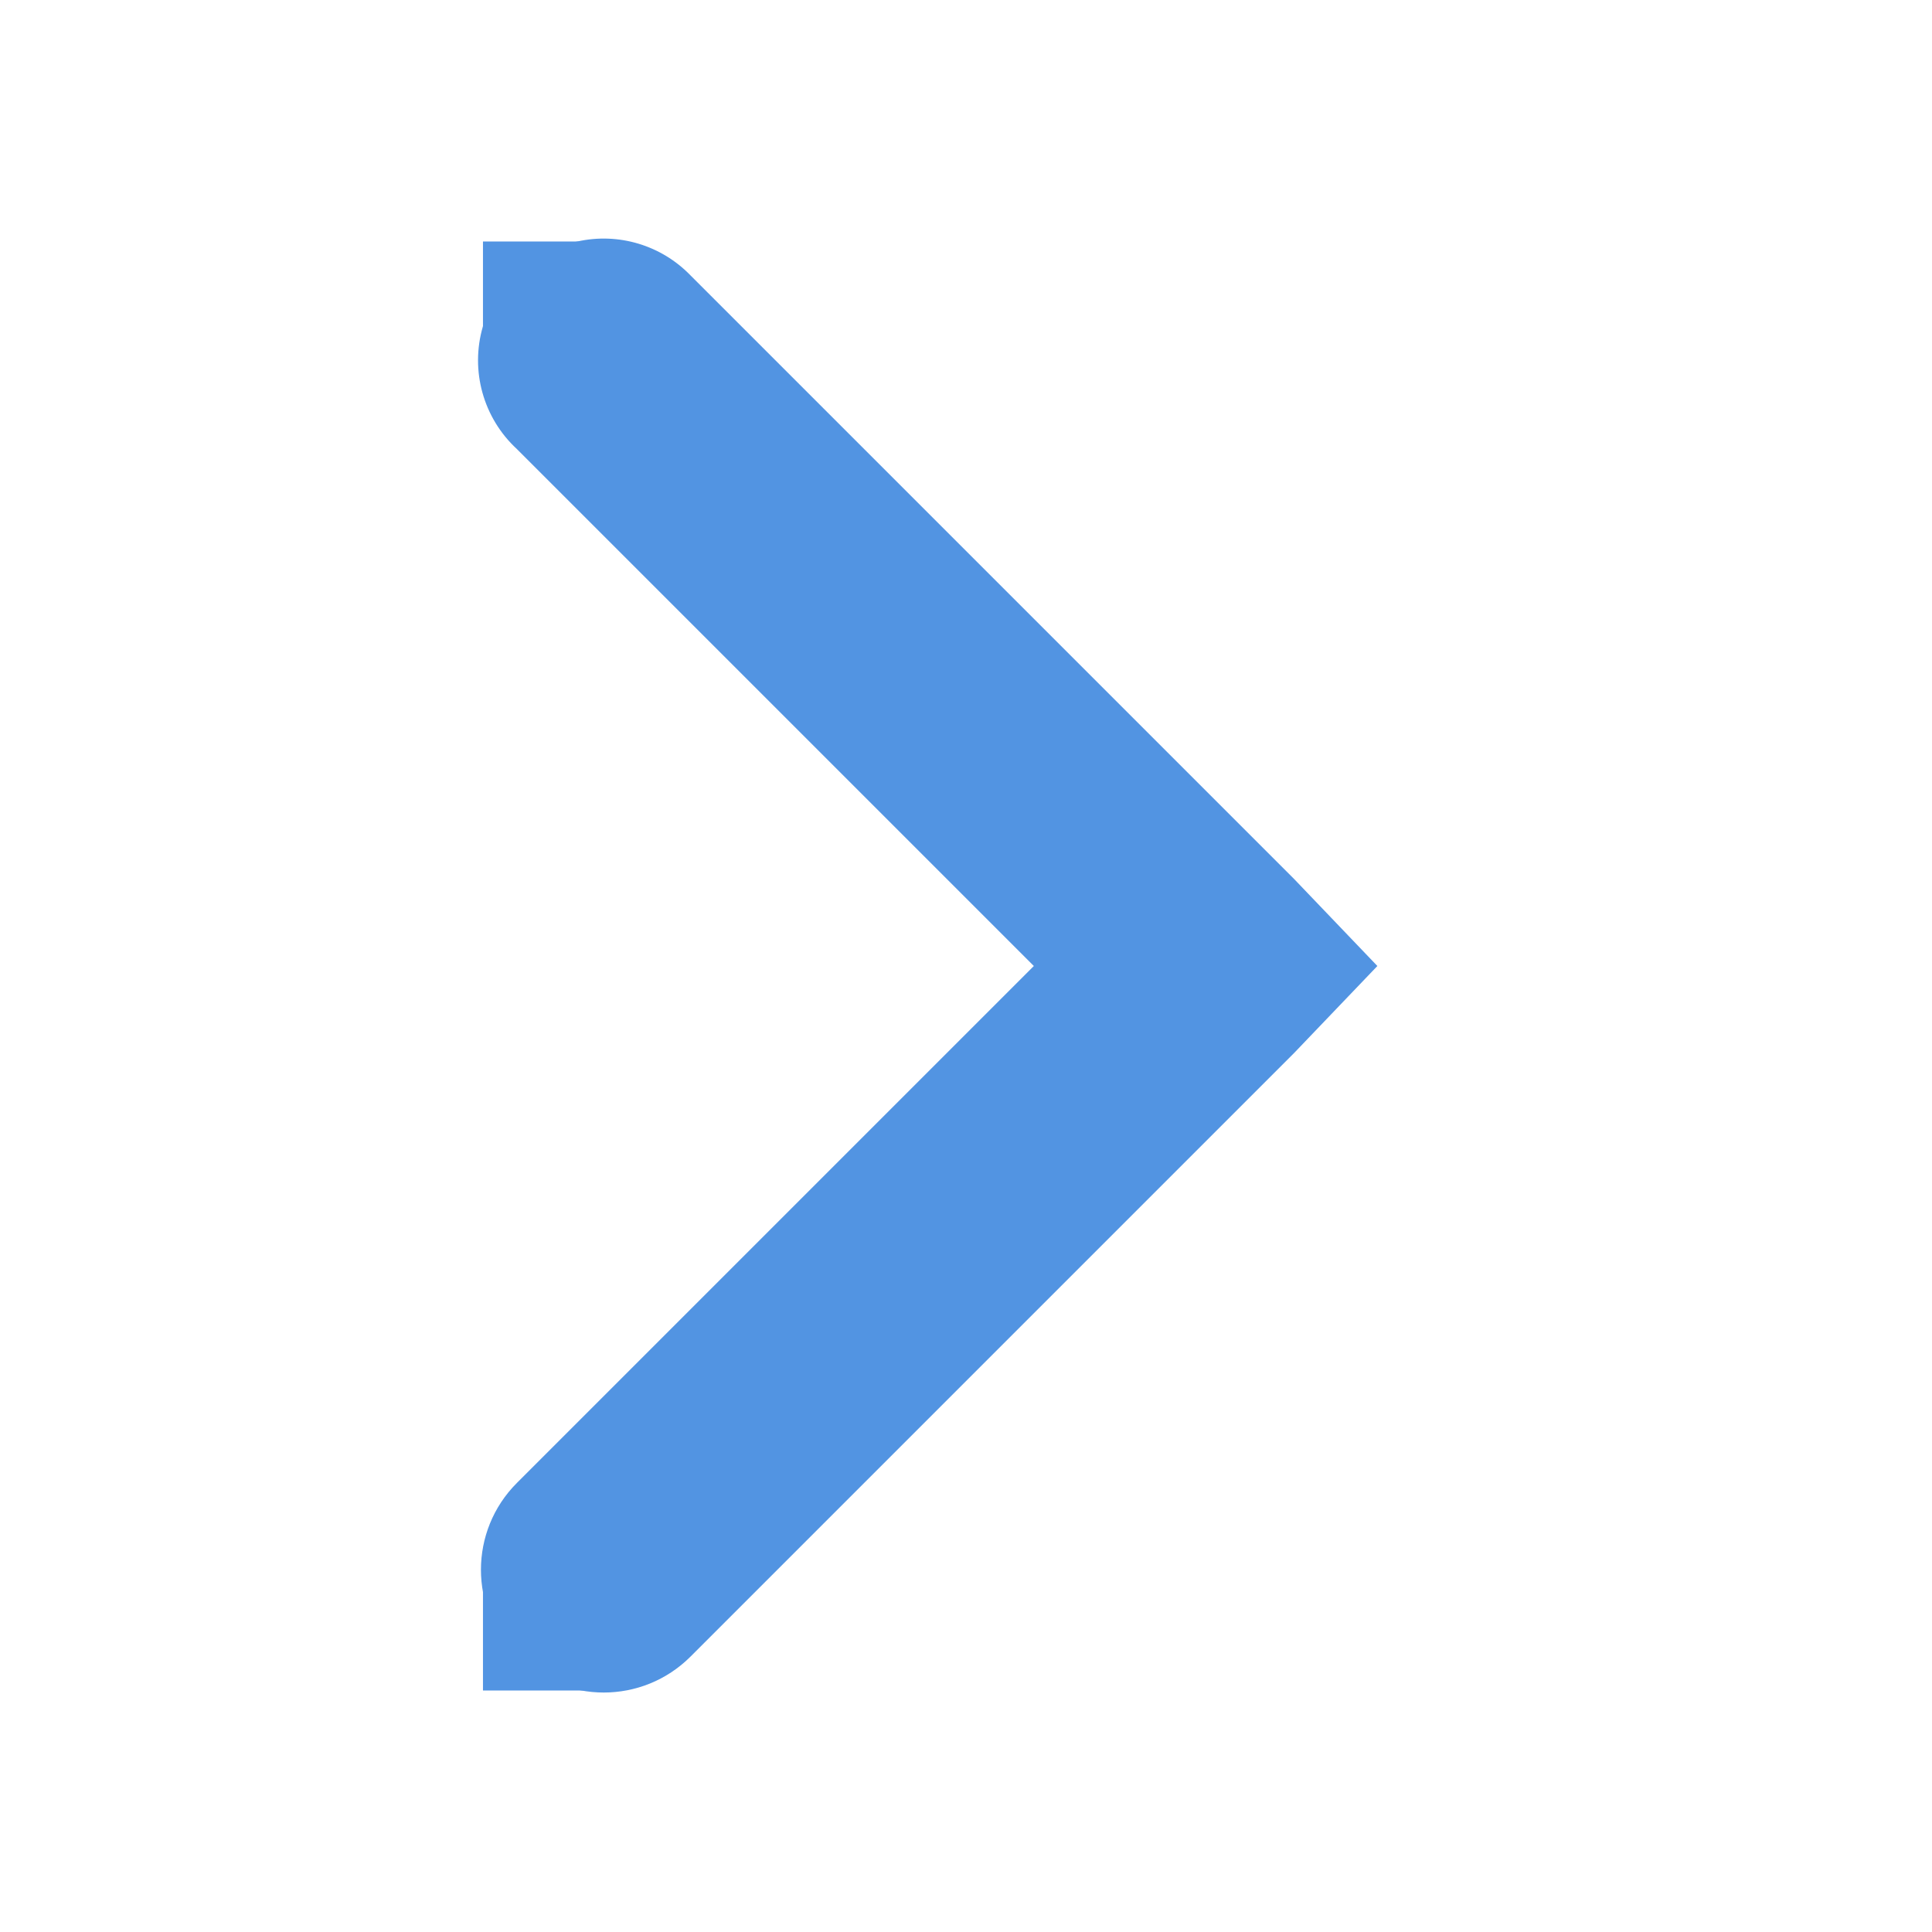
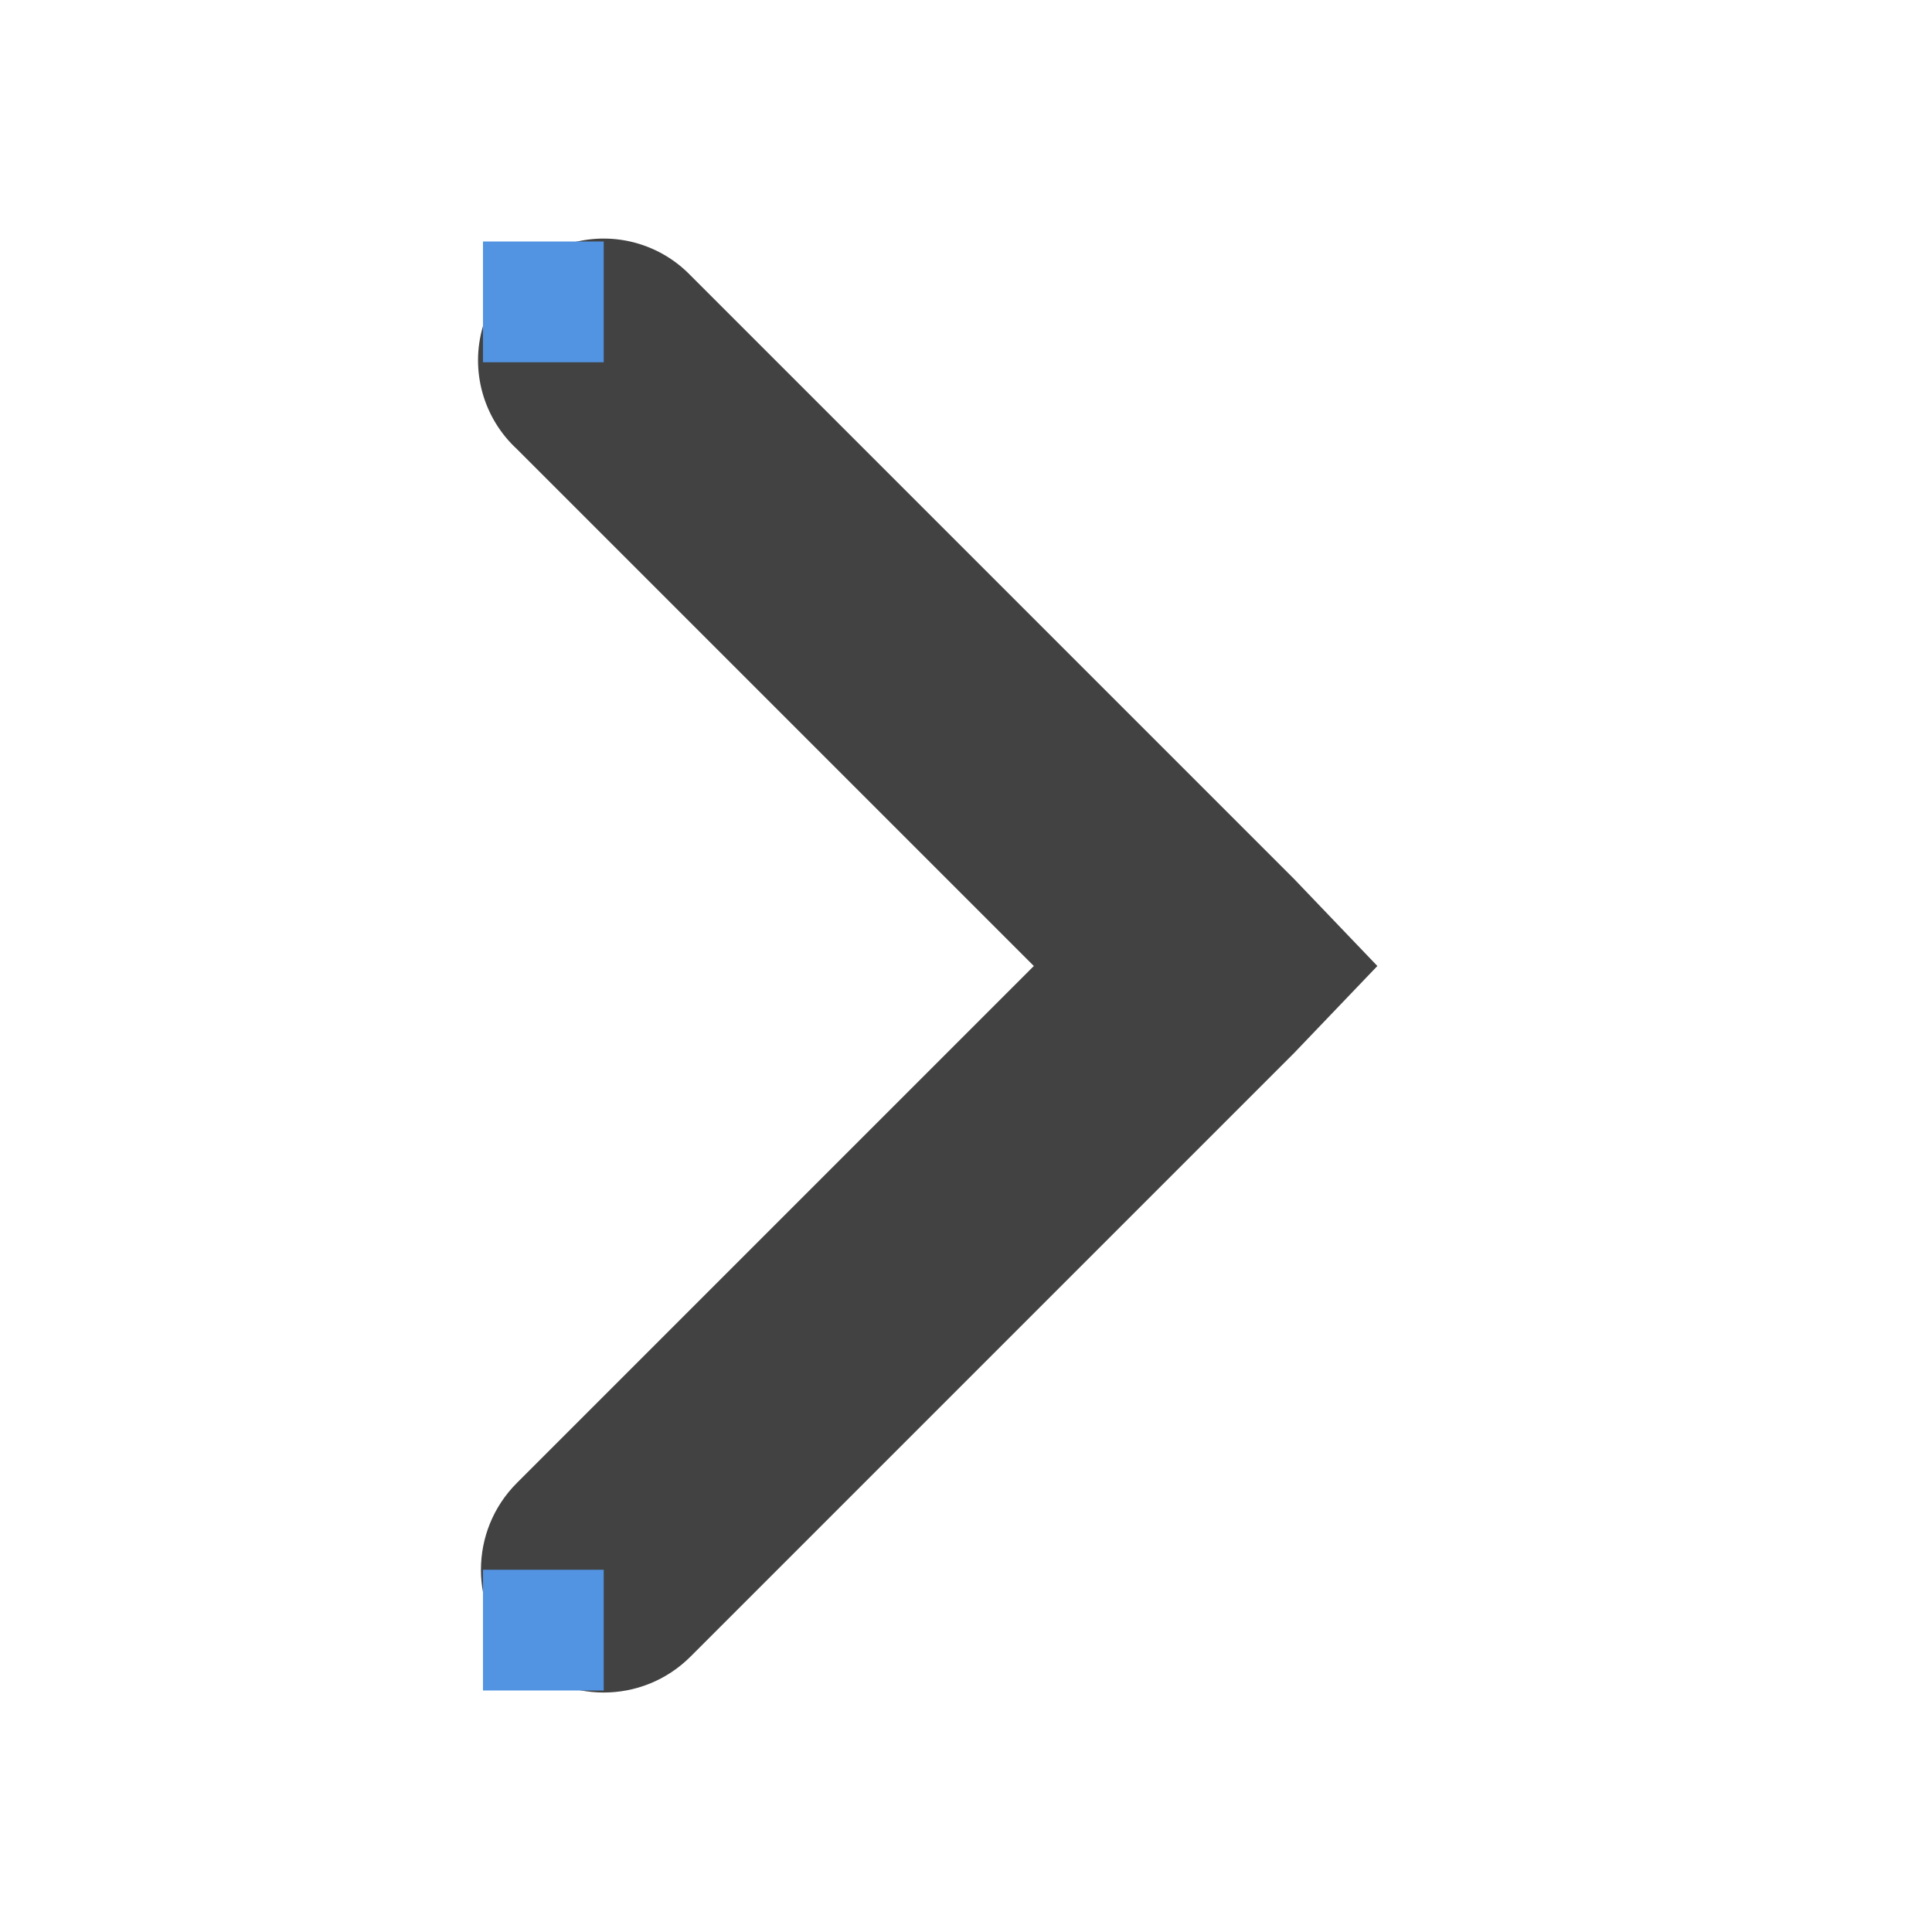
<svg xmlns="http://www.w3.org/2000/svg" height="16" id="svg7384" version="1.1" width="16">
  <defs id="defs7386" />
  <g id="layer9" style="display:inline" transform="translate(-321.0002,-747)" />
  <g id="layer10" transform="translate(-321.0002,-747)" />
  <g id="layer11" transform="translate(-321.0002,-747)" />
  <g id="layer13" transform="translate(-321.0002,-747)" />
  <g id="layer14" transform="translate(-321.0002,-747)" />
  <g id="layer15" style="display:inline" transform="translate(-321.0002,-747)" />
  <g id="g71291" style="display:inline" transform="translate(-321.0002,-747)" />
  <g id="g4953" style="display:inline" transform="translate(-321.0002,-747)" />
  <g id="layer12" style="display:inline" transform="translate(-321.0002,-747)">
-     <path d="m 325.781,749 a 1,1 0 0 0 -0.5,1.719 L 329.562,755 l -4.281,4.281 a 1.016,1.016 0 1 0 1.438,1.438 l 5,-5 0.688,-0.719 -0.688,-0.719 -5,-5 A 1,1 0 0 0 325.781,749 z" id="path8460" style="font-size:medium;font-style:normal;font-variant:normal;font-weight:normal;font-stretch:normal;text-indent:0;text-align:start;text-decoration:none;line-height:normal;letter-spacing:normal;word-spacing:normal;text-transform:none;direction:ltr;block-progression:tb;writing-mode:lr-tb;text-anchor:start;baseline-shift:baseline;color:#000000;fill:#5294e2;fill-opacity:1;stroke:none;stroke-width:2;marker:none;visibility:visible;display:inline;overflow:visible;enable-background:accumulate;font-family:Sans;-inkscape-font-specification:Sans" />
+     <path d="m 325.781,749 a 1,1 0 0 0 -0.5,1.719 L 329.562,755 l -4.281,4.281 a 1.016,1.016 0 1 0 1.438,1.438 l 5,-5 0.688,-0.719 -0.688,-0.719 -5,-5 A 1,1 0 0 0 325.781,749 z" id="path8460" style="font-size:medium;font-style:normal;font-variant:normal;font-weight:normal;font-stretch:normal;text-indent:0;text-align:start;text-decoration:none;line-height:normal;letter-spacing:normal;word-spacing:normal;text-transform:none;direction:ltr;block-progression:tb;writing-mode:lr-tb;text-anchor:start;baseline-shift:baseline;color:#000000;fill:#424242;fill-opacity:1;stroke:none;stroke-width:2;marker:none;visibility:visible;display:inline;overflow:visible;enable-background:accumulate;font-family:Sans;-inkscape-font-specification:Sans" />
    <rect height="1" id="rect8464" rx="0" ry="1" style="fill:#5294e2;fill-opacity:1;stroke:none" transform="scale(-1,1)" width="1" x="-326" y="749" />
    <rect height="1" id="rect8468" rx="0" ry="1" style="fill:#5294e2;fill-opacity:1;stroke:none" transform="scale(-1,1)" width="1" x="-326" y="760" />
  </g>
</svg>
